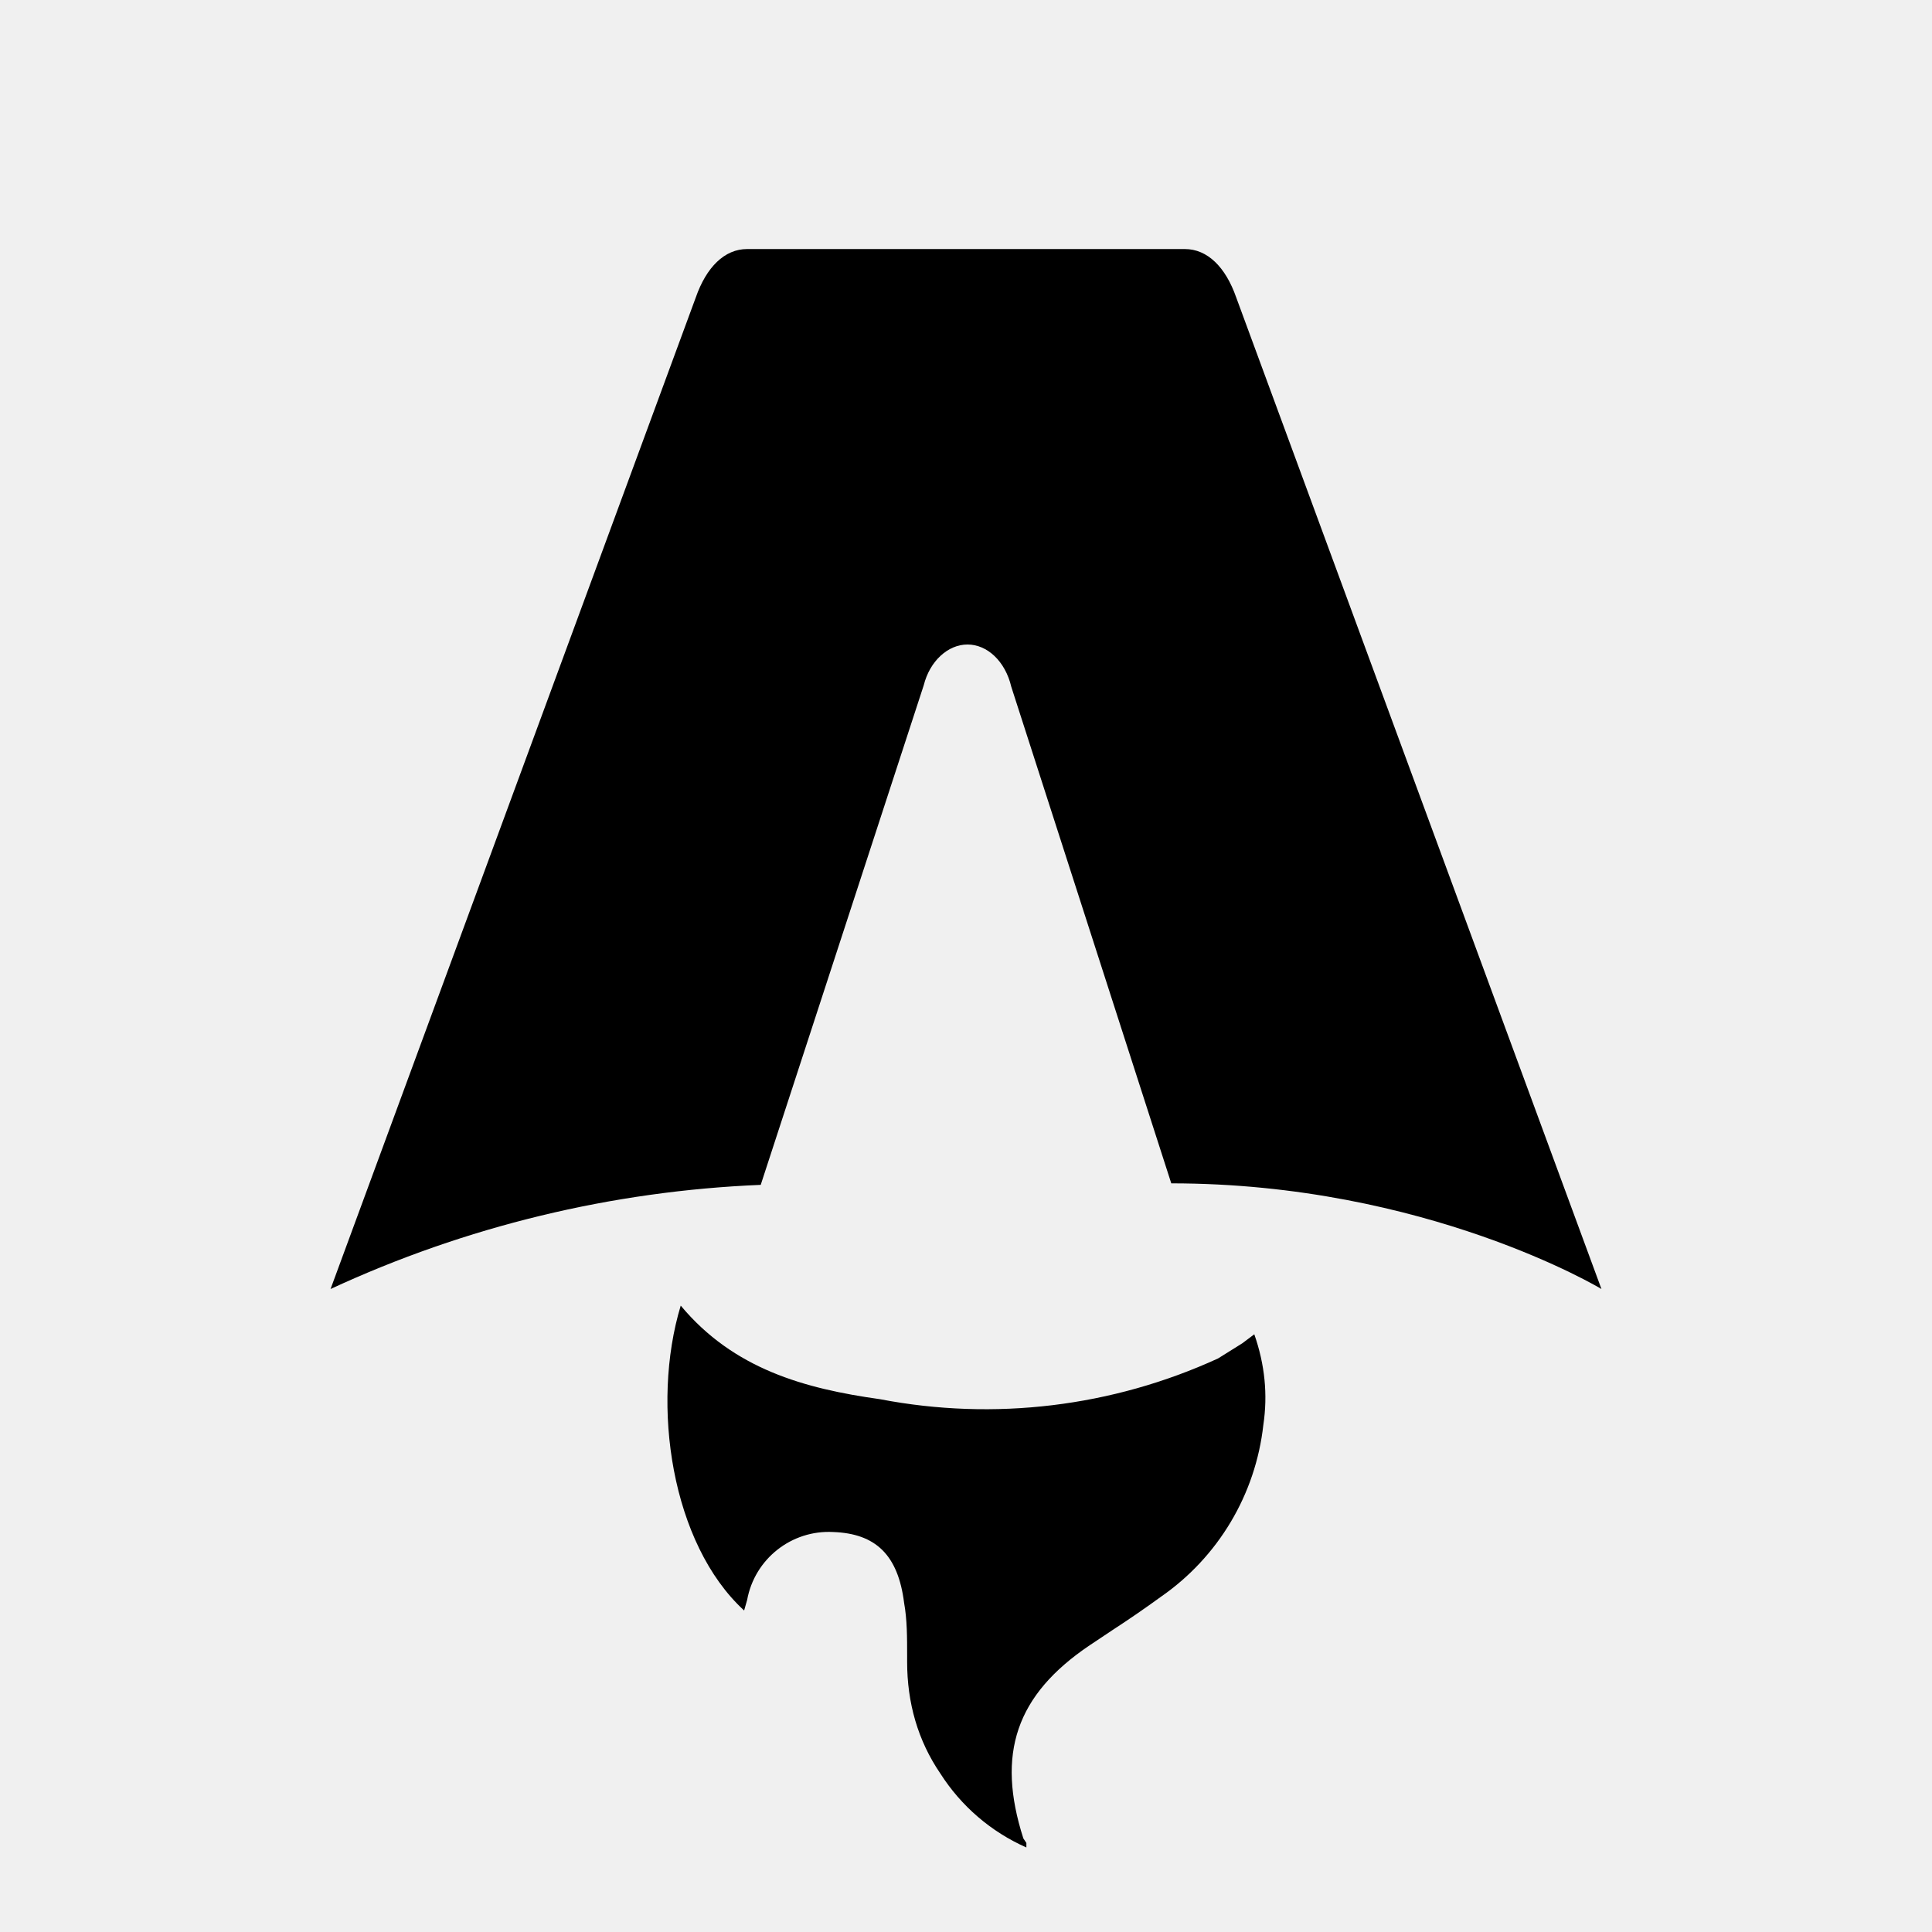
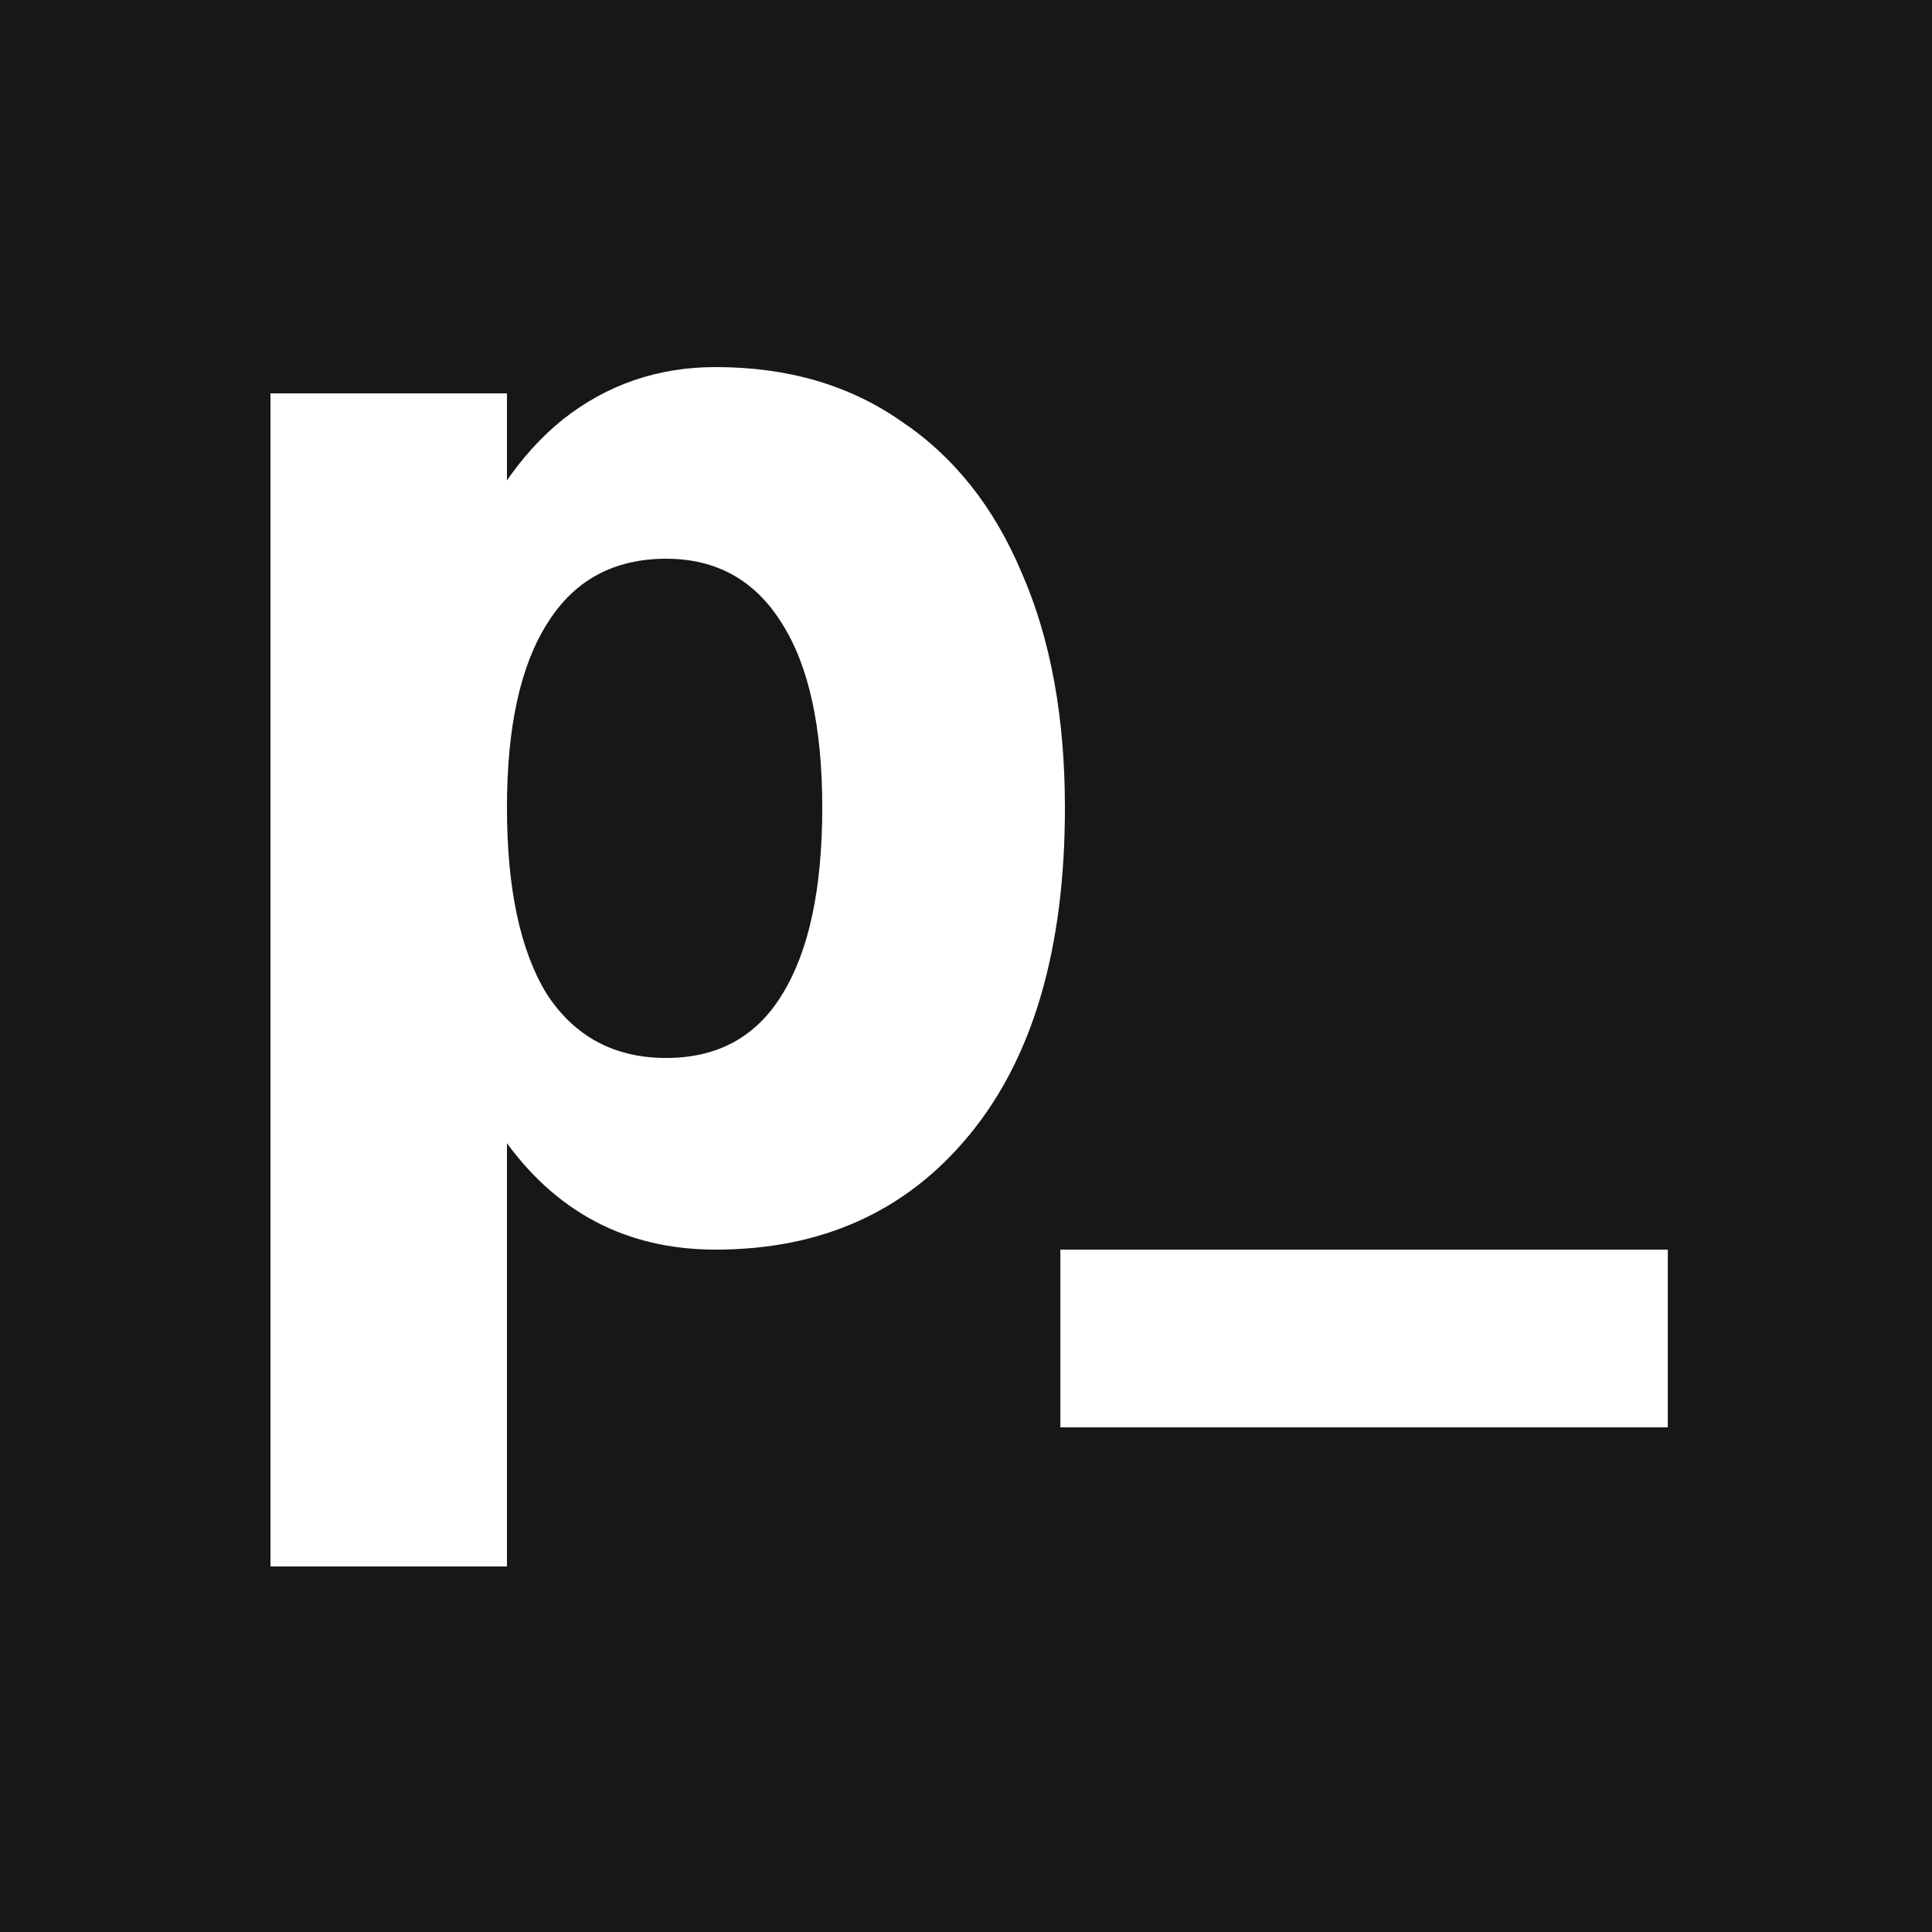
- <svg xmlns="http://www.w3.org/2000/svg" fill="none" viewBox="0 0 128 128">
-   <path d="M50.4 78.5a75.1 75.1 0 0 0-28.5 6.9l24.2-65.7c.7-2 1.9-3.2 3.4-3.2h29c1.5 0 2.7 1.2 3.4 3.2l24.2 65.7s-11.6-7-28.5-7L67 45.5c-.4-1.7-1.6-2.8-2.9-2.8-1.3 0-2.5 1.1-2.9 2.7L50.4 78.5Zm-1.1 28.2Zm-4.2-20.2c-2 6.6-.6 15.8 4.2 20.2a17.5 17.5 0 0 1 .2-.7 5.5 5.5 0 0 1 5.7-4.5c2.8.1 4.3 1.5 4.7 4.7.2 1.1.2 2.3.2 3.5v.4c0 2.7.7 5.2 2.2 7.4a13 13 0 0 0 5.7 4.9v-.3l-.2-.3c-1.8-5.6-.5-9.5 4.4-12.8l1.5-1a73 73 0 0 0 3.2-2.2 16 16 0 0 0 6.8-11.4c.3-2 .1-4-.6-6l-.8.6-1.6 1a37 37 0 0 1-22.4 2.7c-5-.7-9.7-2-13.2-6.2Z" />
-   <style>
-         path { fill: #000; }
-         @media (prefers-color-scheme: dark) {
-             path { fill: #FFF; }
-         }
-     </style>
+ <svg xmlns="http://www.w3.org/2000/svg" width="200" height="200" viewBox="0 0 200 200" fill="none">
+   <rect width="200" height="200" fill="#171717" />
+   <path d="M74.08 38C81.547 38 87.947 39.867 93.28 43.6C98.72 47.227 102.88 52.453 105.76 59.28C108.747 66.107 110.24 74.213 110.24 83.6C110.24 98.213 106.933 109.52 100.32 117.52C93.813 125.413 85.067 129.36 74.08 129.36C64.8 129.36 57.44 125.467 52 117.68C46.667 109.787 44 98.427 44 83.6C44 74 45.227 65.84 47.68 59.12C50.24 52.293 53.76 47.067 58.24 43.44C62.827 39.813 68.107 38 74.08 38ZM68.96 57.84C63.52 57.84 59.413 60.08 56.64 64.56C53.867 68.933 52.48 75.28 52.48 83.6C52.48 92.027 53.867 98.48 56.64 102.96C59.52 107.333 63.627 109.52 68.96 109.52C74.293 109.52 78.293 107.333 80.96 102.96C83.733 98.48 85.12 92.027 85.12 83.6C85.12 75.28 83.733 68.933 80.96 64.56C78.187 60.08 74.187 57.84 68.96 57.84ZM52.48 162.16H28V40.72H52.48V162.16ZM109.77 147.76V129.36H172.65V147.76H109.77Z" fill="white" />
</svg>
